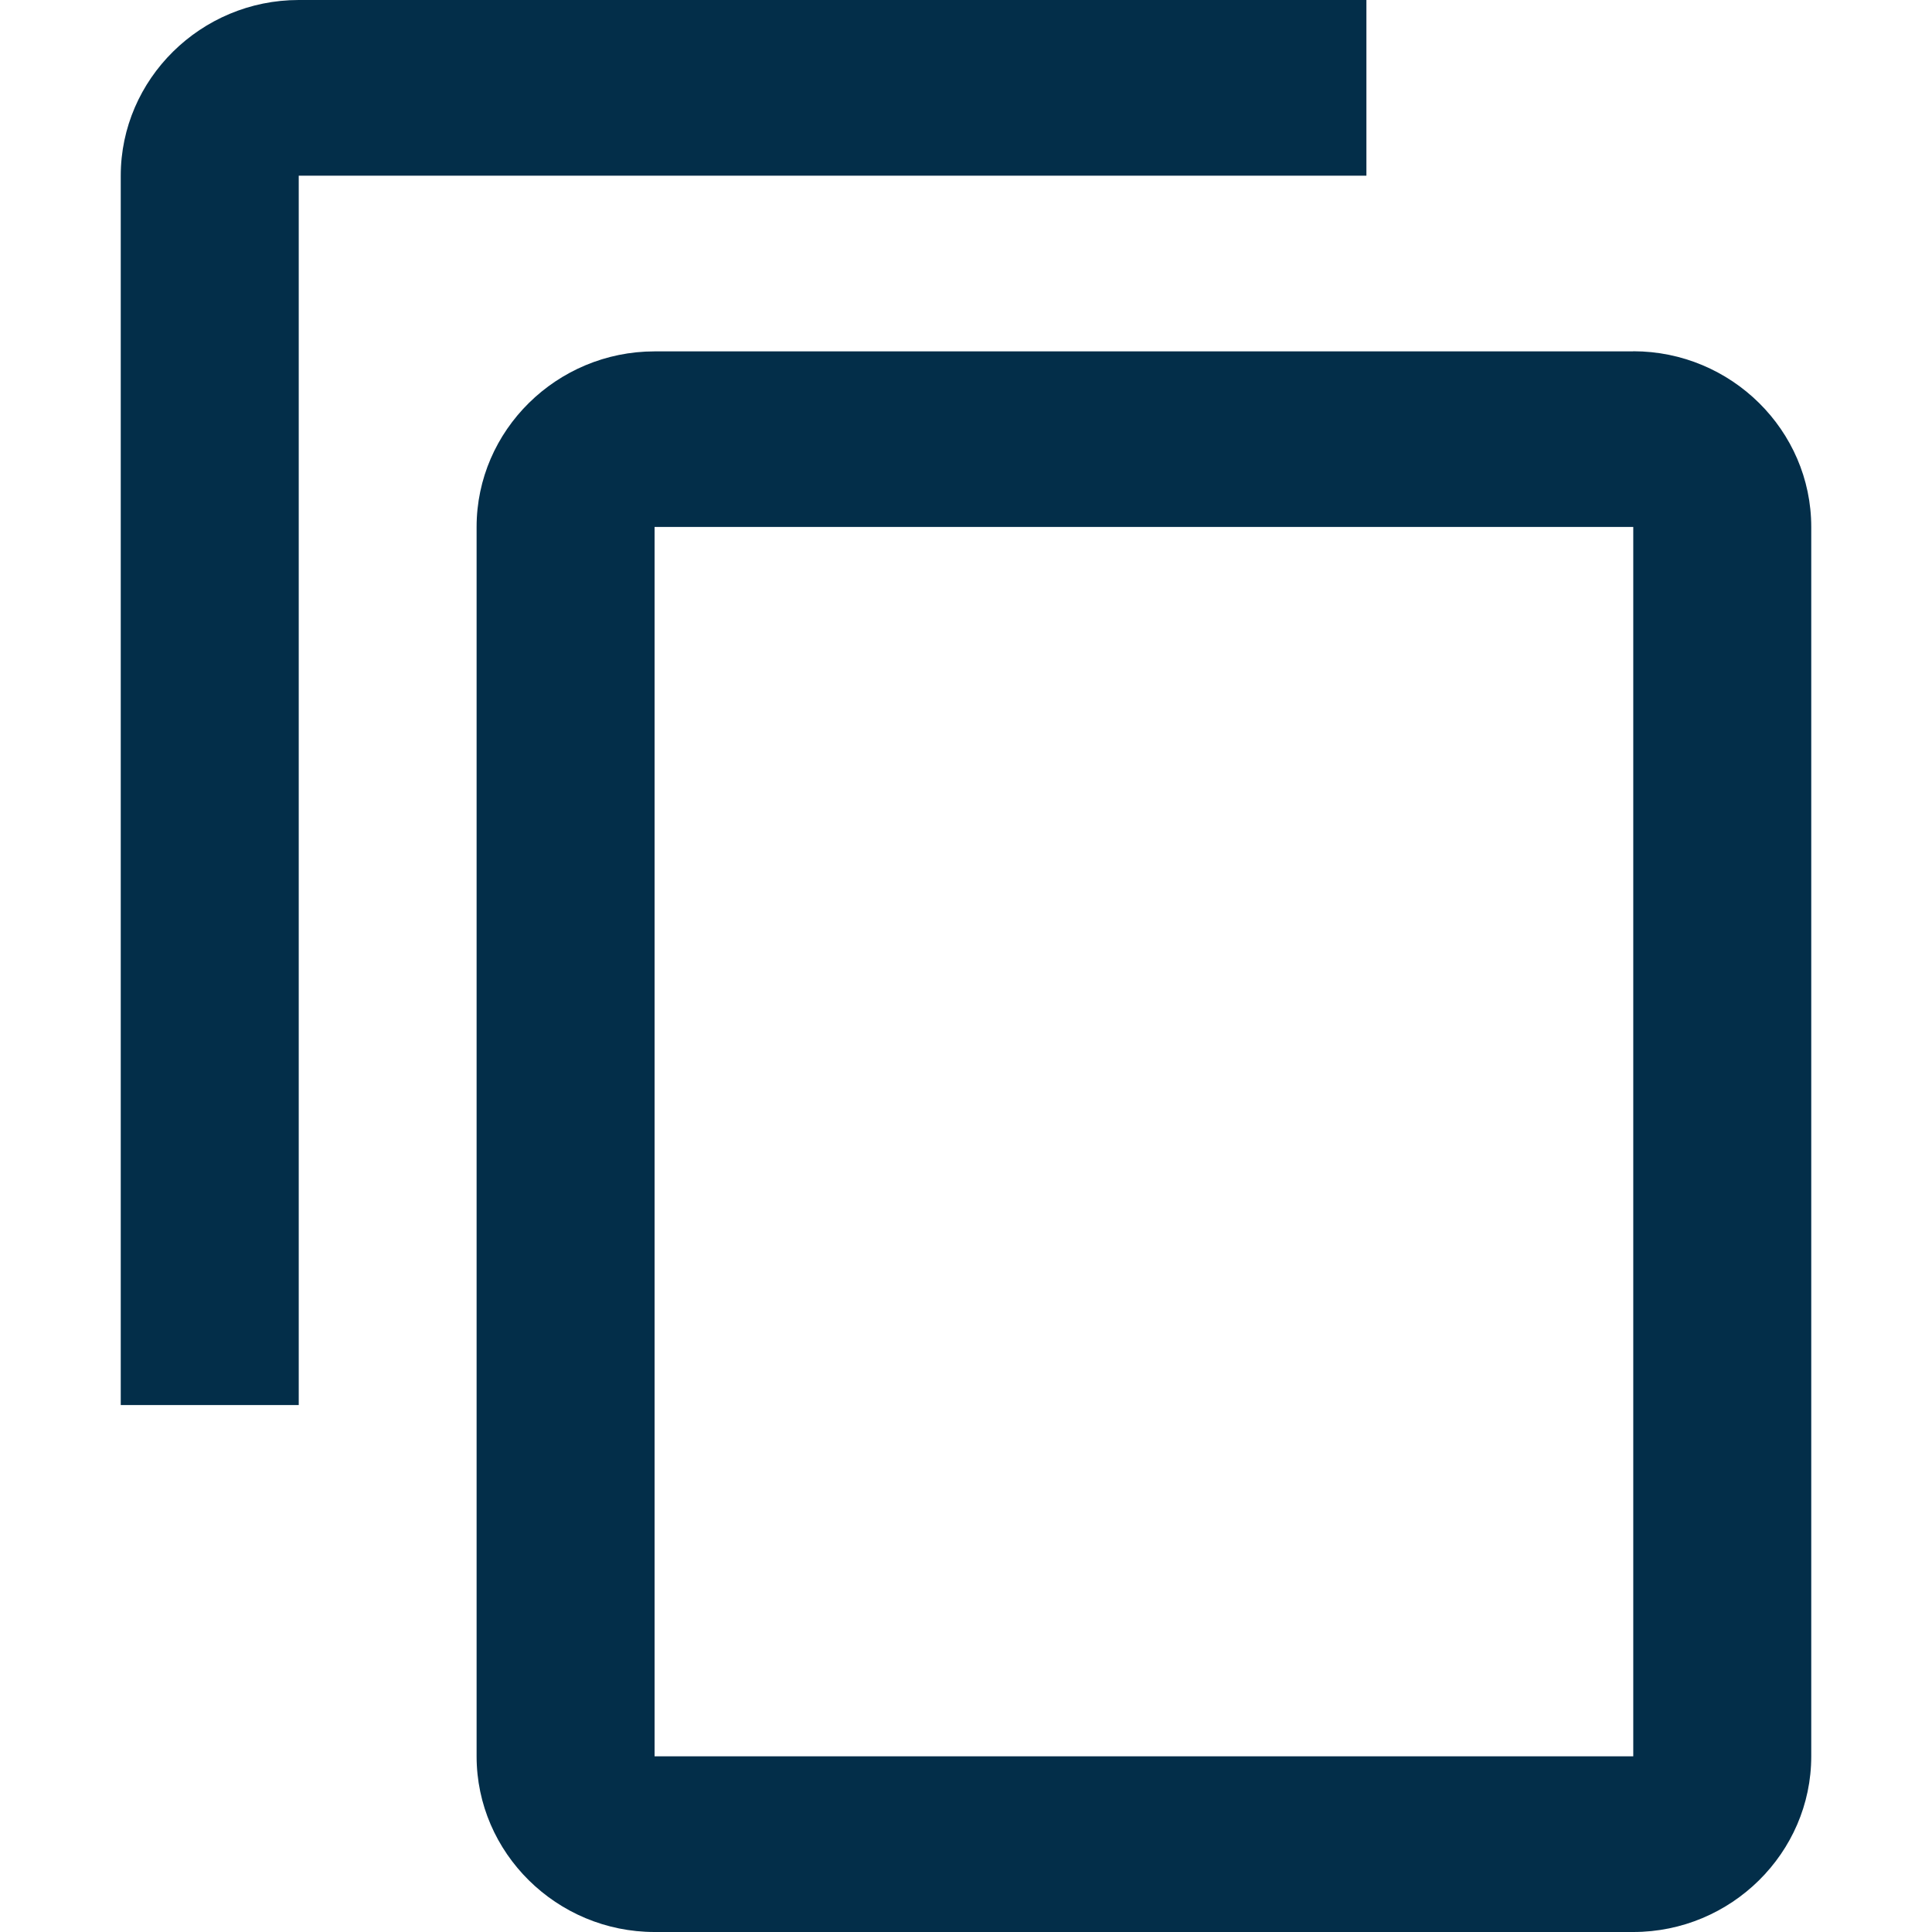
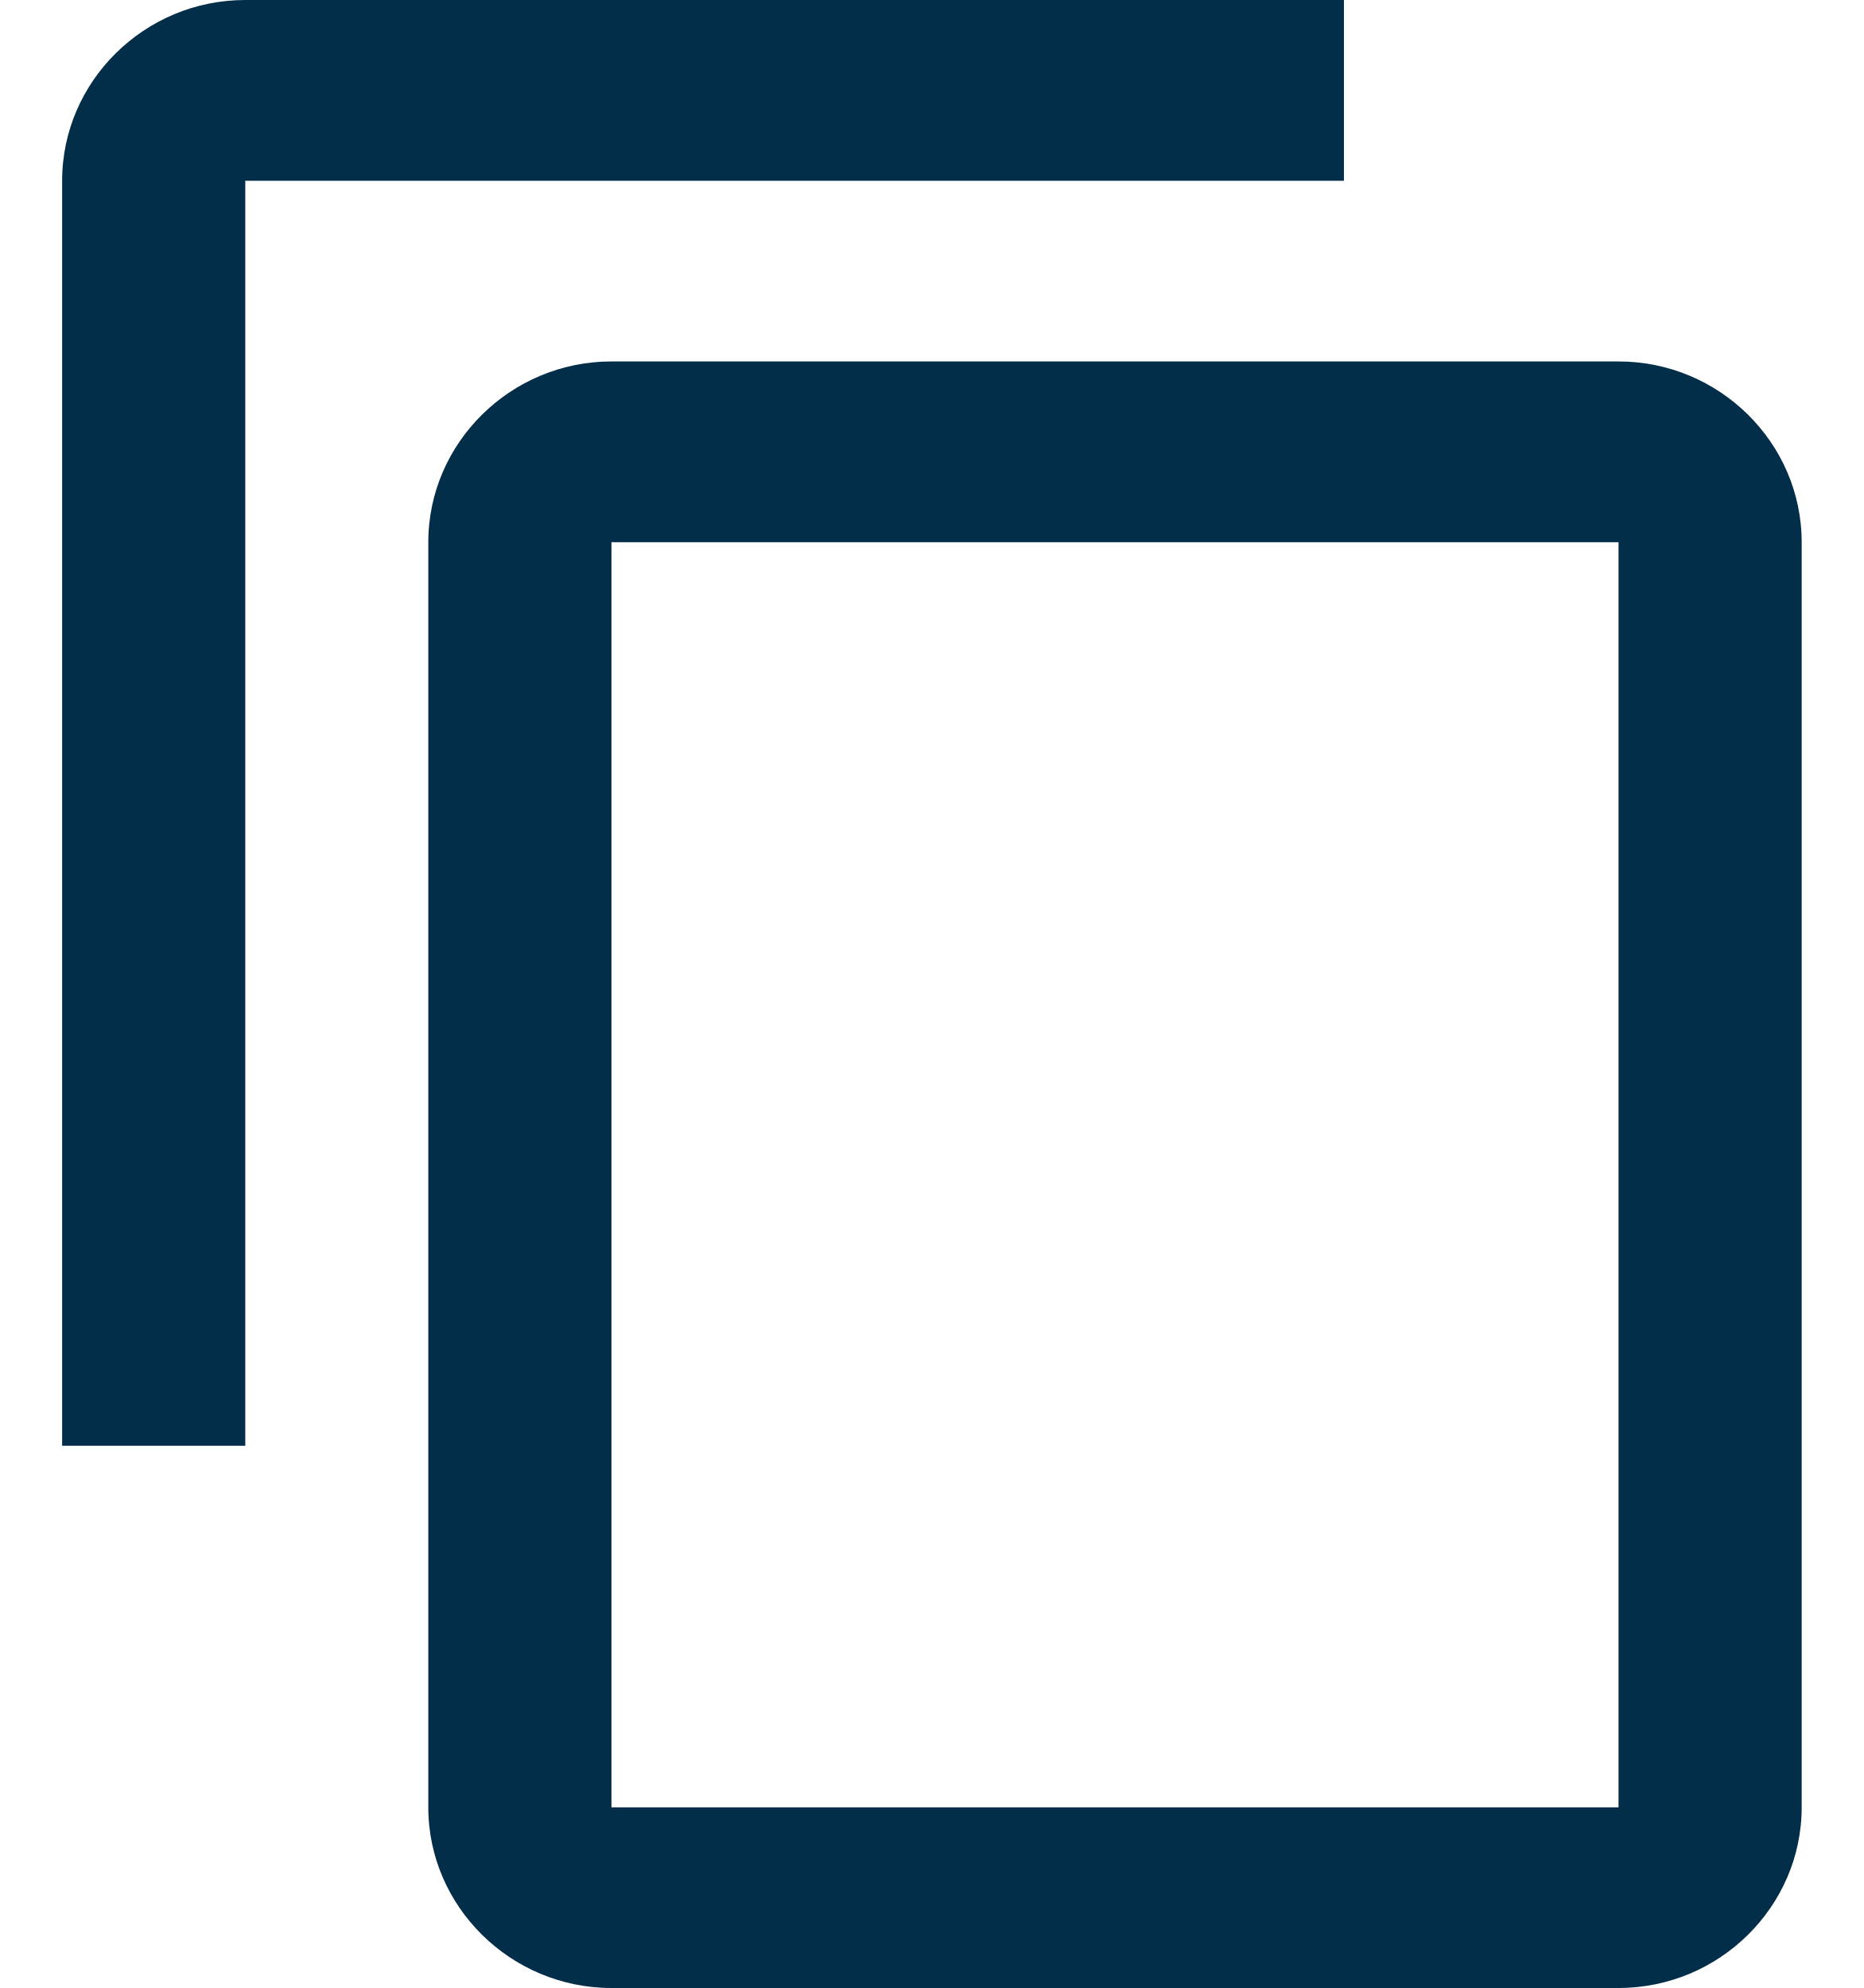
- <svg xmlns="http://www.w3.org/2000/svg" width="16" height="16" viewBox="0 0 16 16">
-   <path d="M11.316 0H2.474C1.664 0 1 .655 1 1.455v10.181h1.474V1.455h8.842V0zm2.21 2.91H5.421c-.81 0-1.474.654-1.474 1.454v10.181c0 .8.664 1.455 1.474 1.455h8.105c.81 0 1.474-.655 1.474-1.455V4.364c0-.8-.663-1.455-1.474-1.455zm0 11.635H5.421V4.364h8.105v10.181z" fill="#032E49" fill-rule="nonzero" />
+ <svg xmlns="http://www.w3.org/2000/svg" width="15" height="16" viewBox="0 0 15 16" fill="none">
+   <path d="M10.816 0H1.974C1.163 0 0.5 0.655 0.5 1.455V11.636H1.974V1.455H10.816V0ZM13.026 2.909H4.921C4.111 2.909 3.447 3.564 3.447 4.364V14.546C3.447 15.345 4.111 16 4.921 16H13.026C13.837 16 14.5 15.345 14.5 14.546V4.364C14.5 3.564 13.837 2.909 13.026 2.909ZM13.026 14.546H4.921V4.364H13.026V14.546Z" fill="#032E49" />
</svg>
